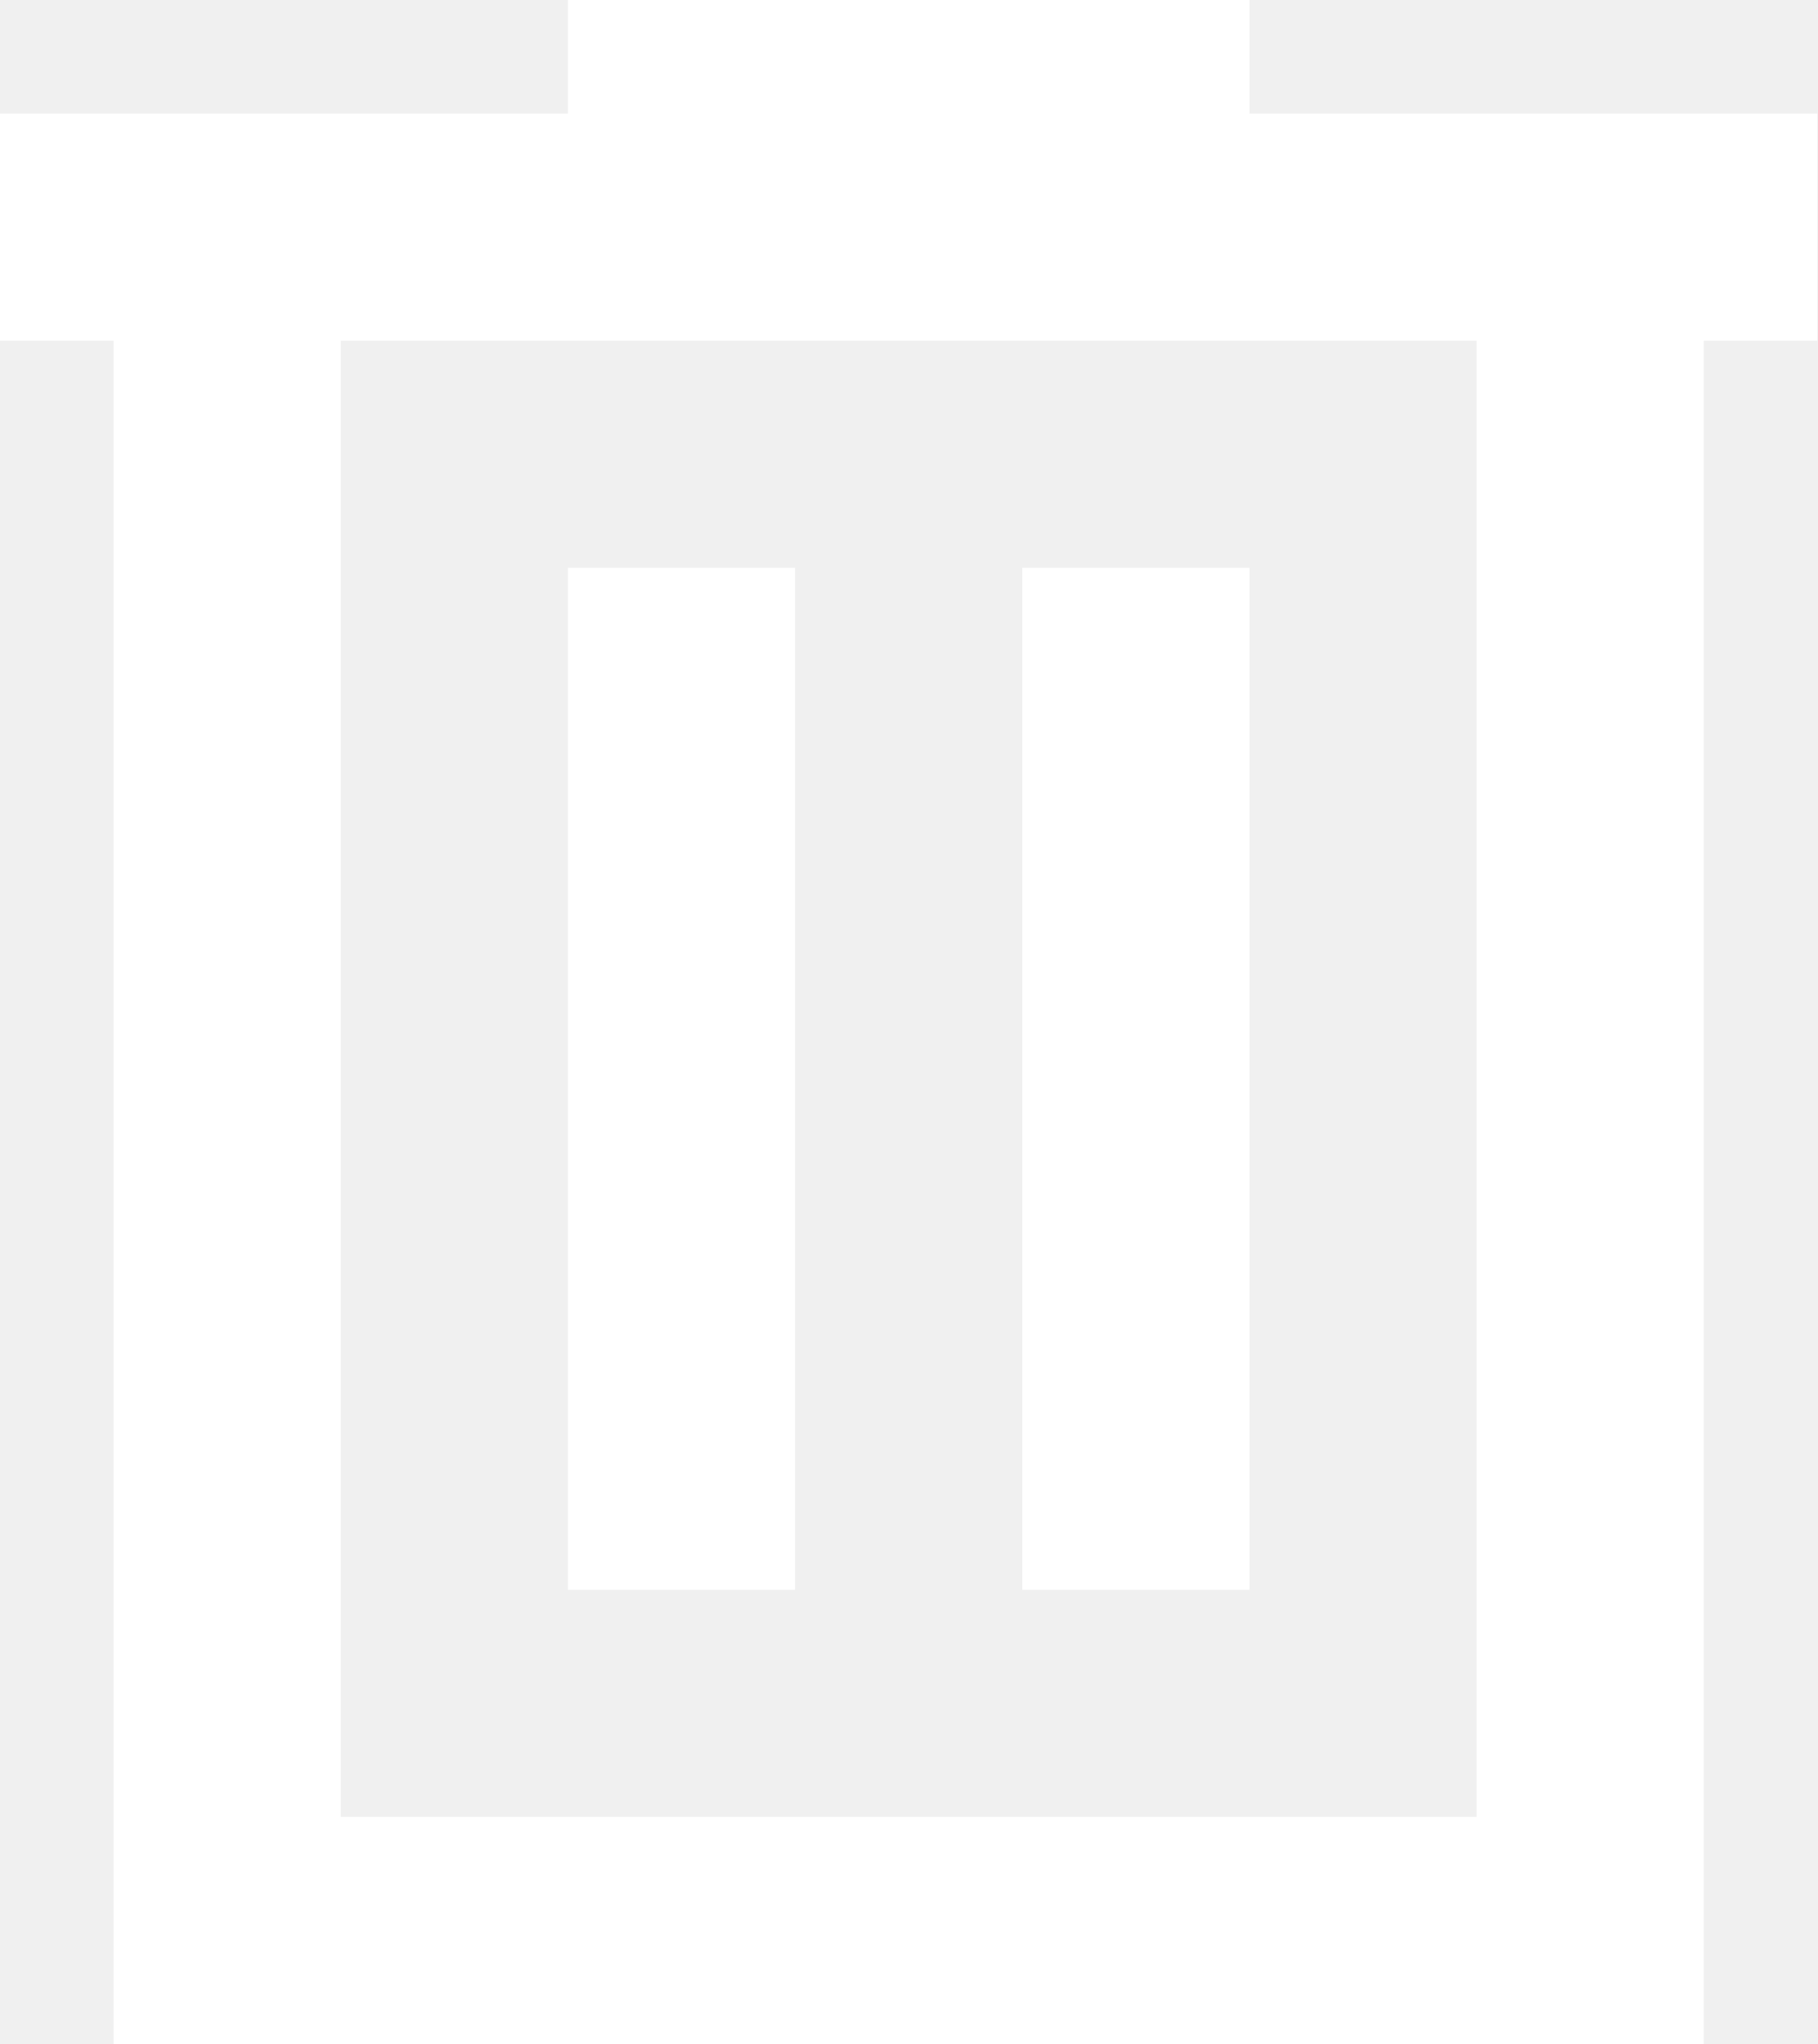
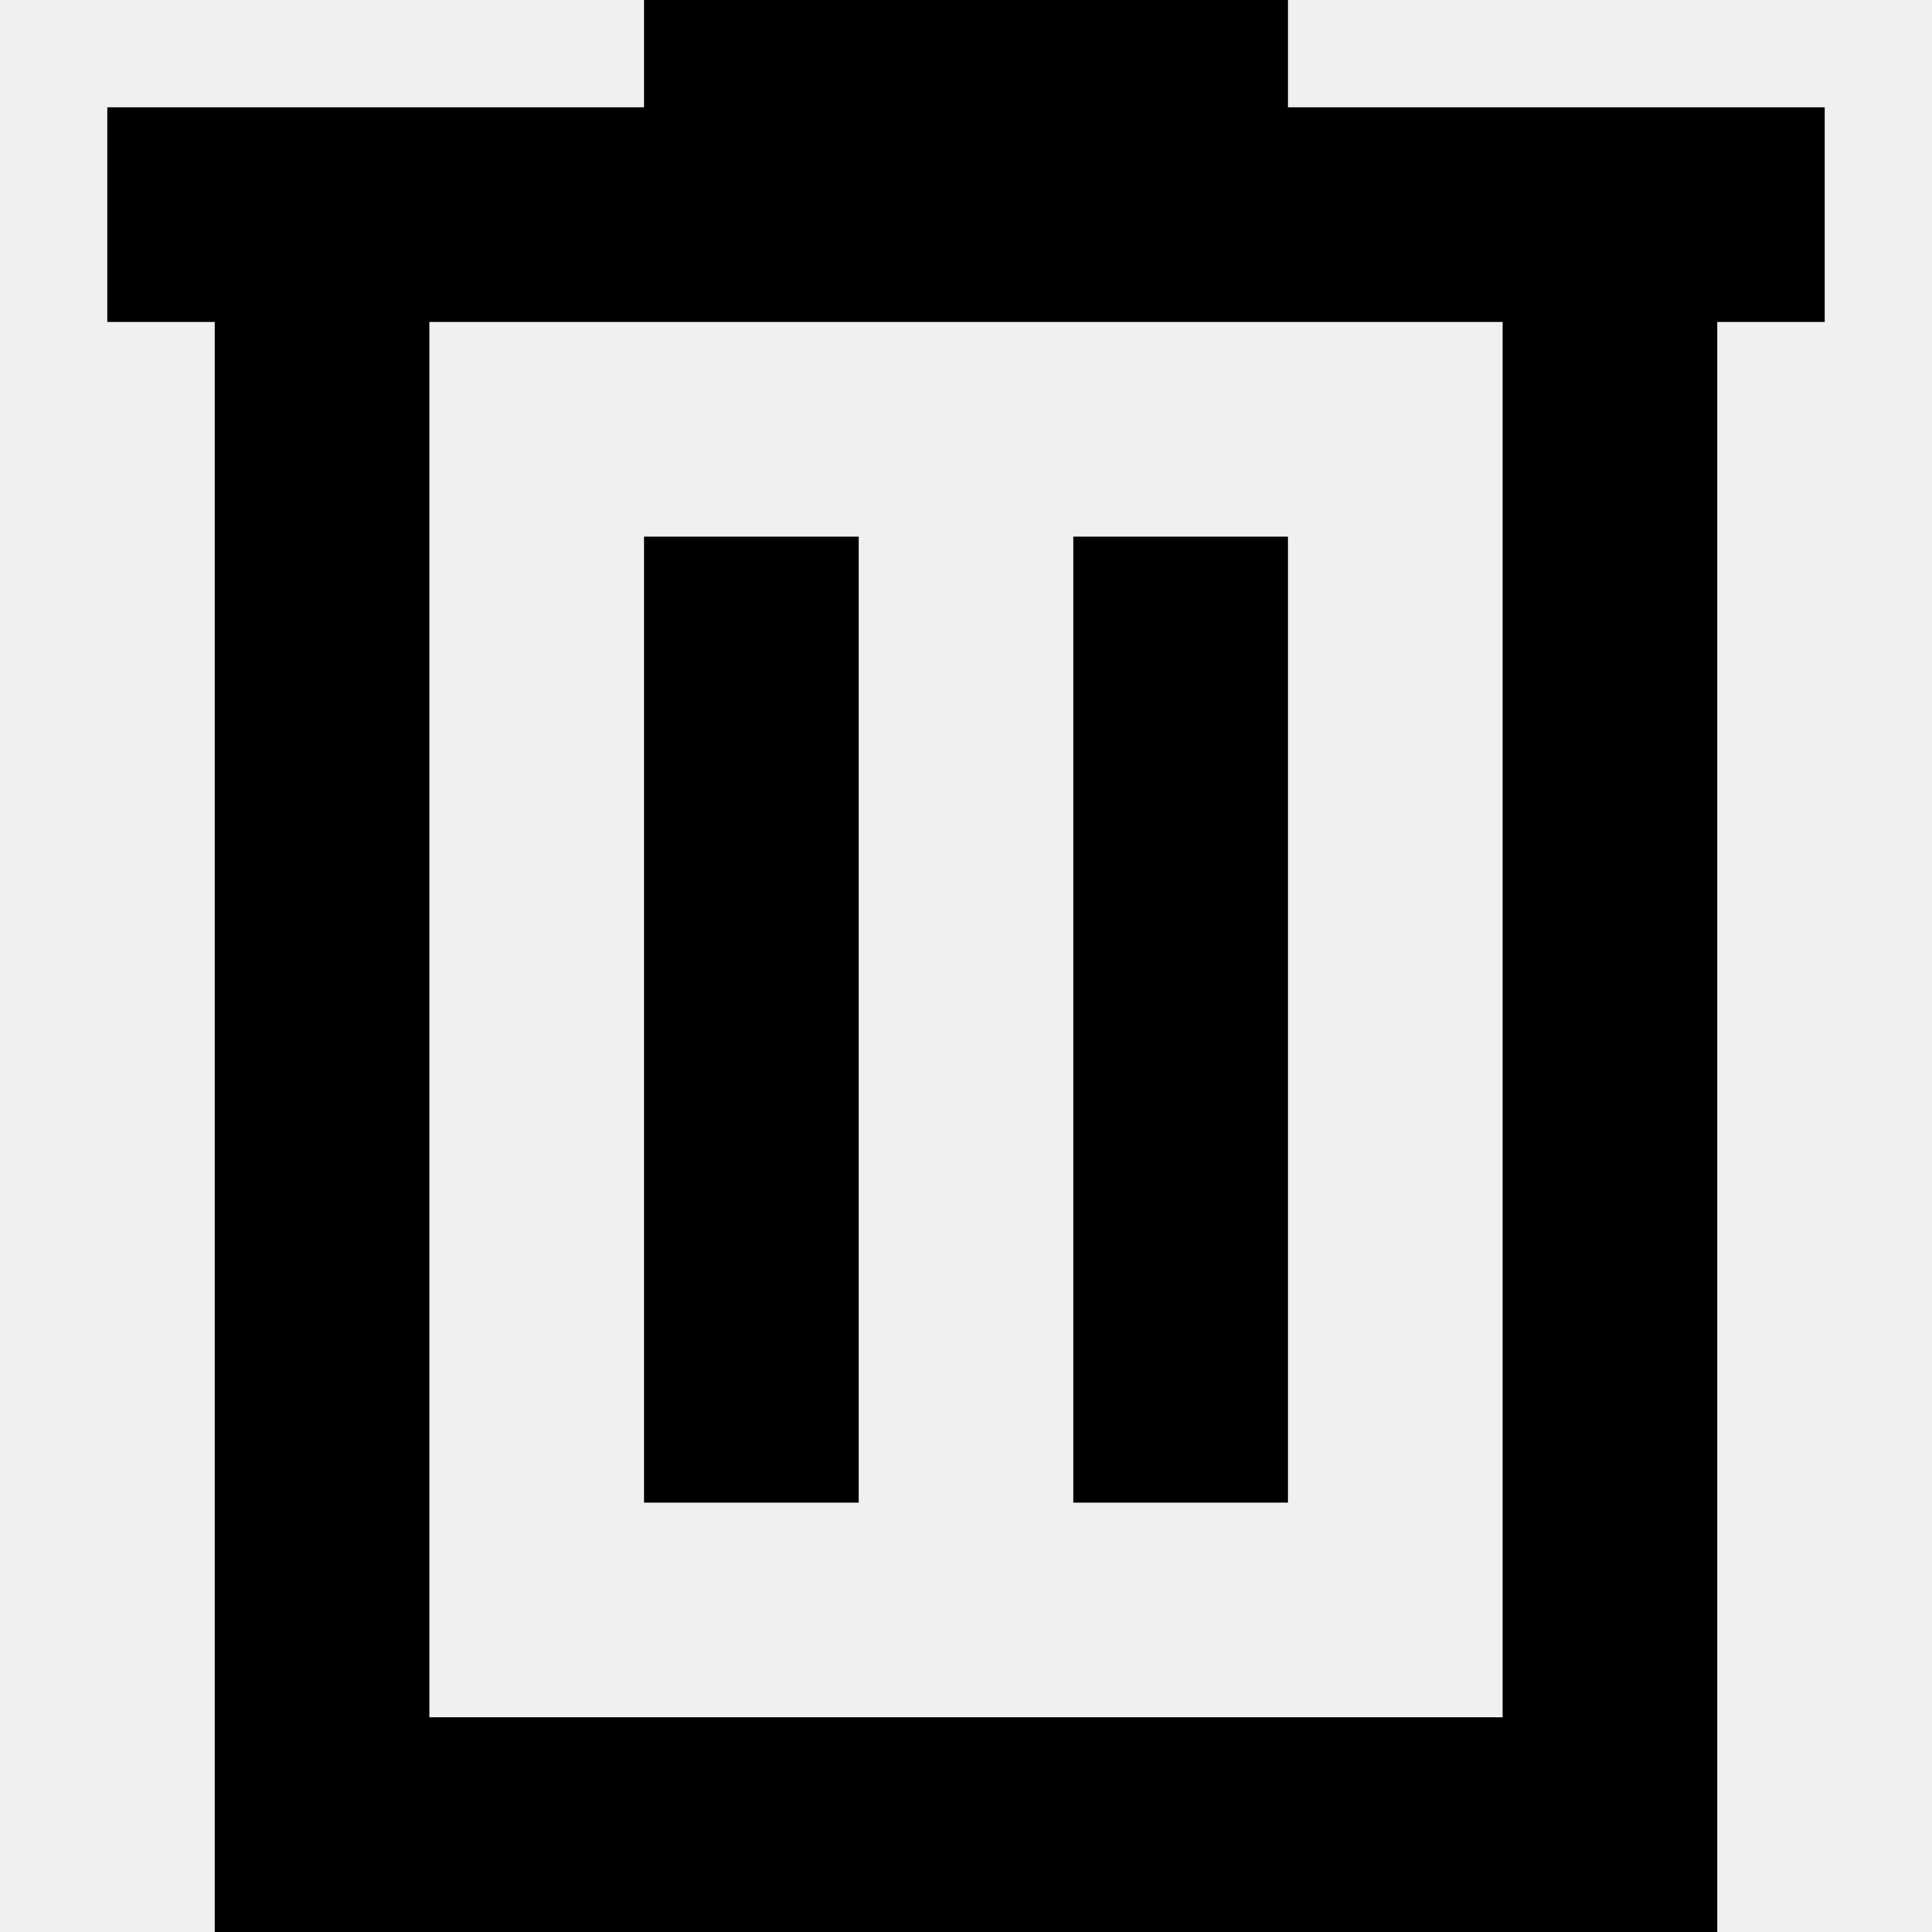
- <svg xmlns="http://www.w3.org/2000/svg" width="16" height="18" viewBox="0 0 16 18" fill="none">
-   <path d="M1 18V3H0V1H5V0H11V1H16V3H15V18H1ZM3 16H13V3H3V16ZM5 14H7V5H5V14ZM9 14H11V5H9V14ZM3 3V16V3Z" fill="white" />
+ <svg xmlns="http://www.w3.org/2000/svg" width="18" height="18" viewBox="0 0 18 18" version="1.1">
+   <path d="M 2,18 V 3 H 1 V 1 H 6 V 0 h 6 v 1 h 5 V 3 H 16 V 18 Z M 4,16 H 14 V 3 H 4 Z M 6,14 H 8 V 5 H 6 Z m 4,0 h 2 V 5 H 10 Z M 4,3 v 13 z" />
</svg>
